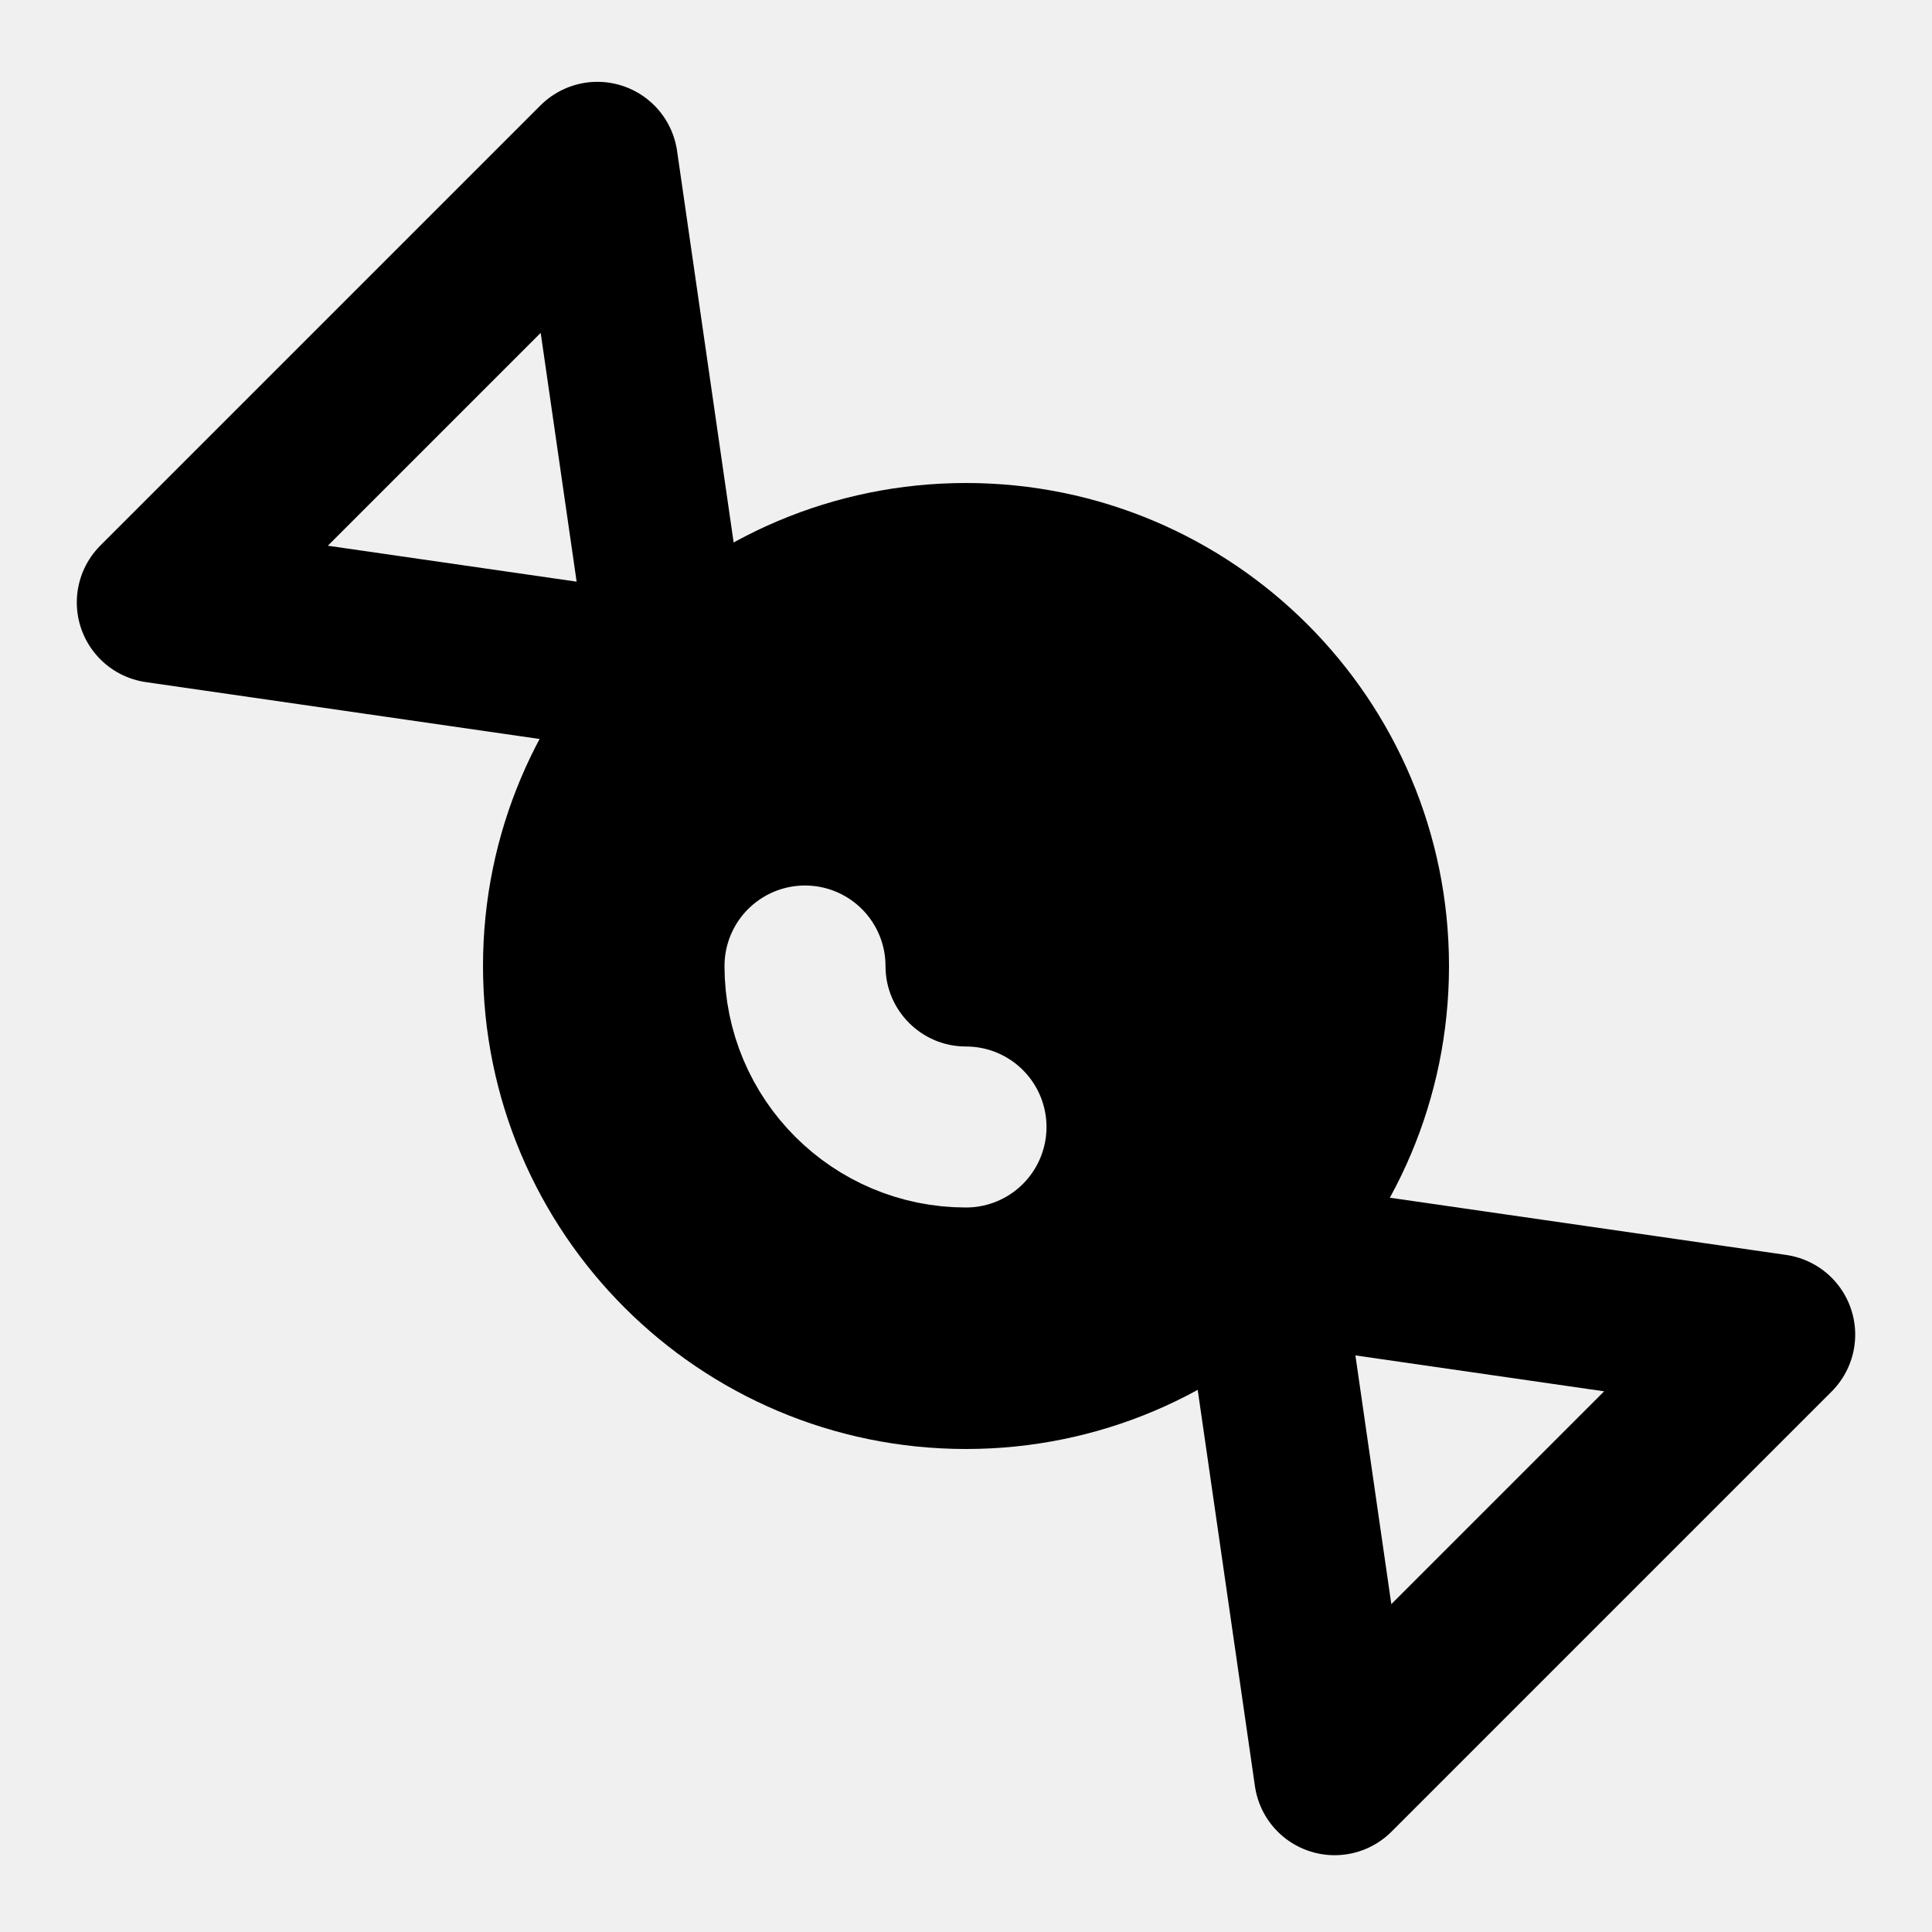
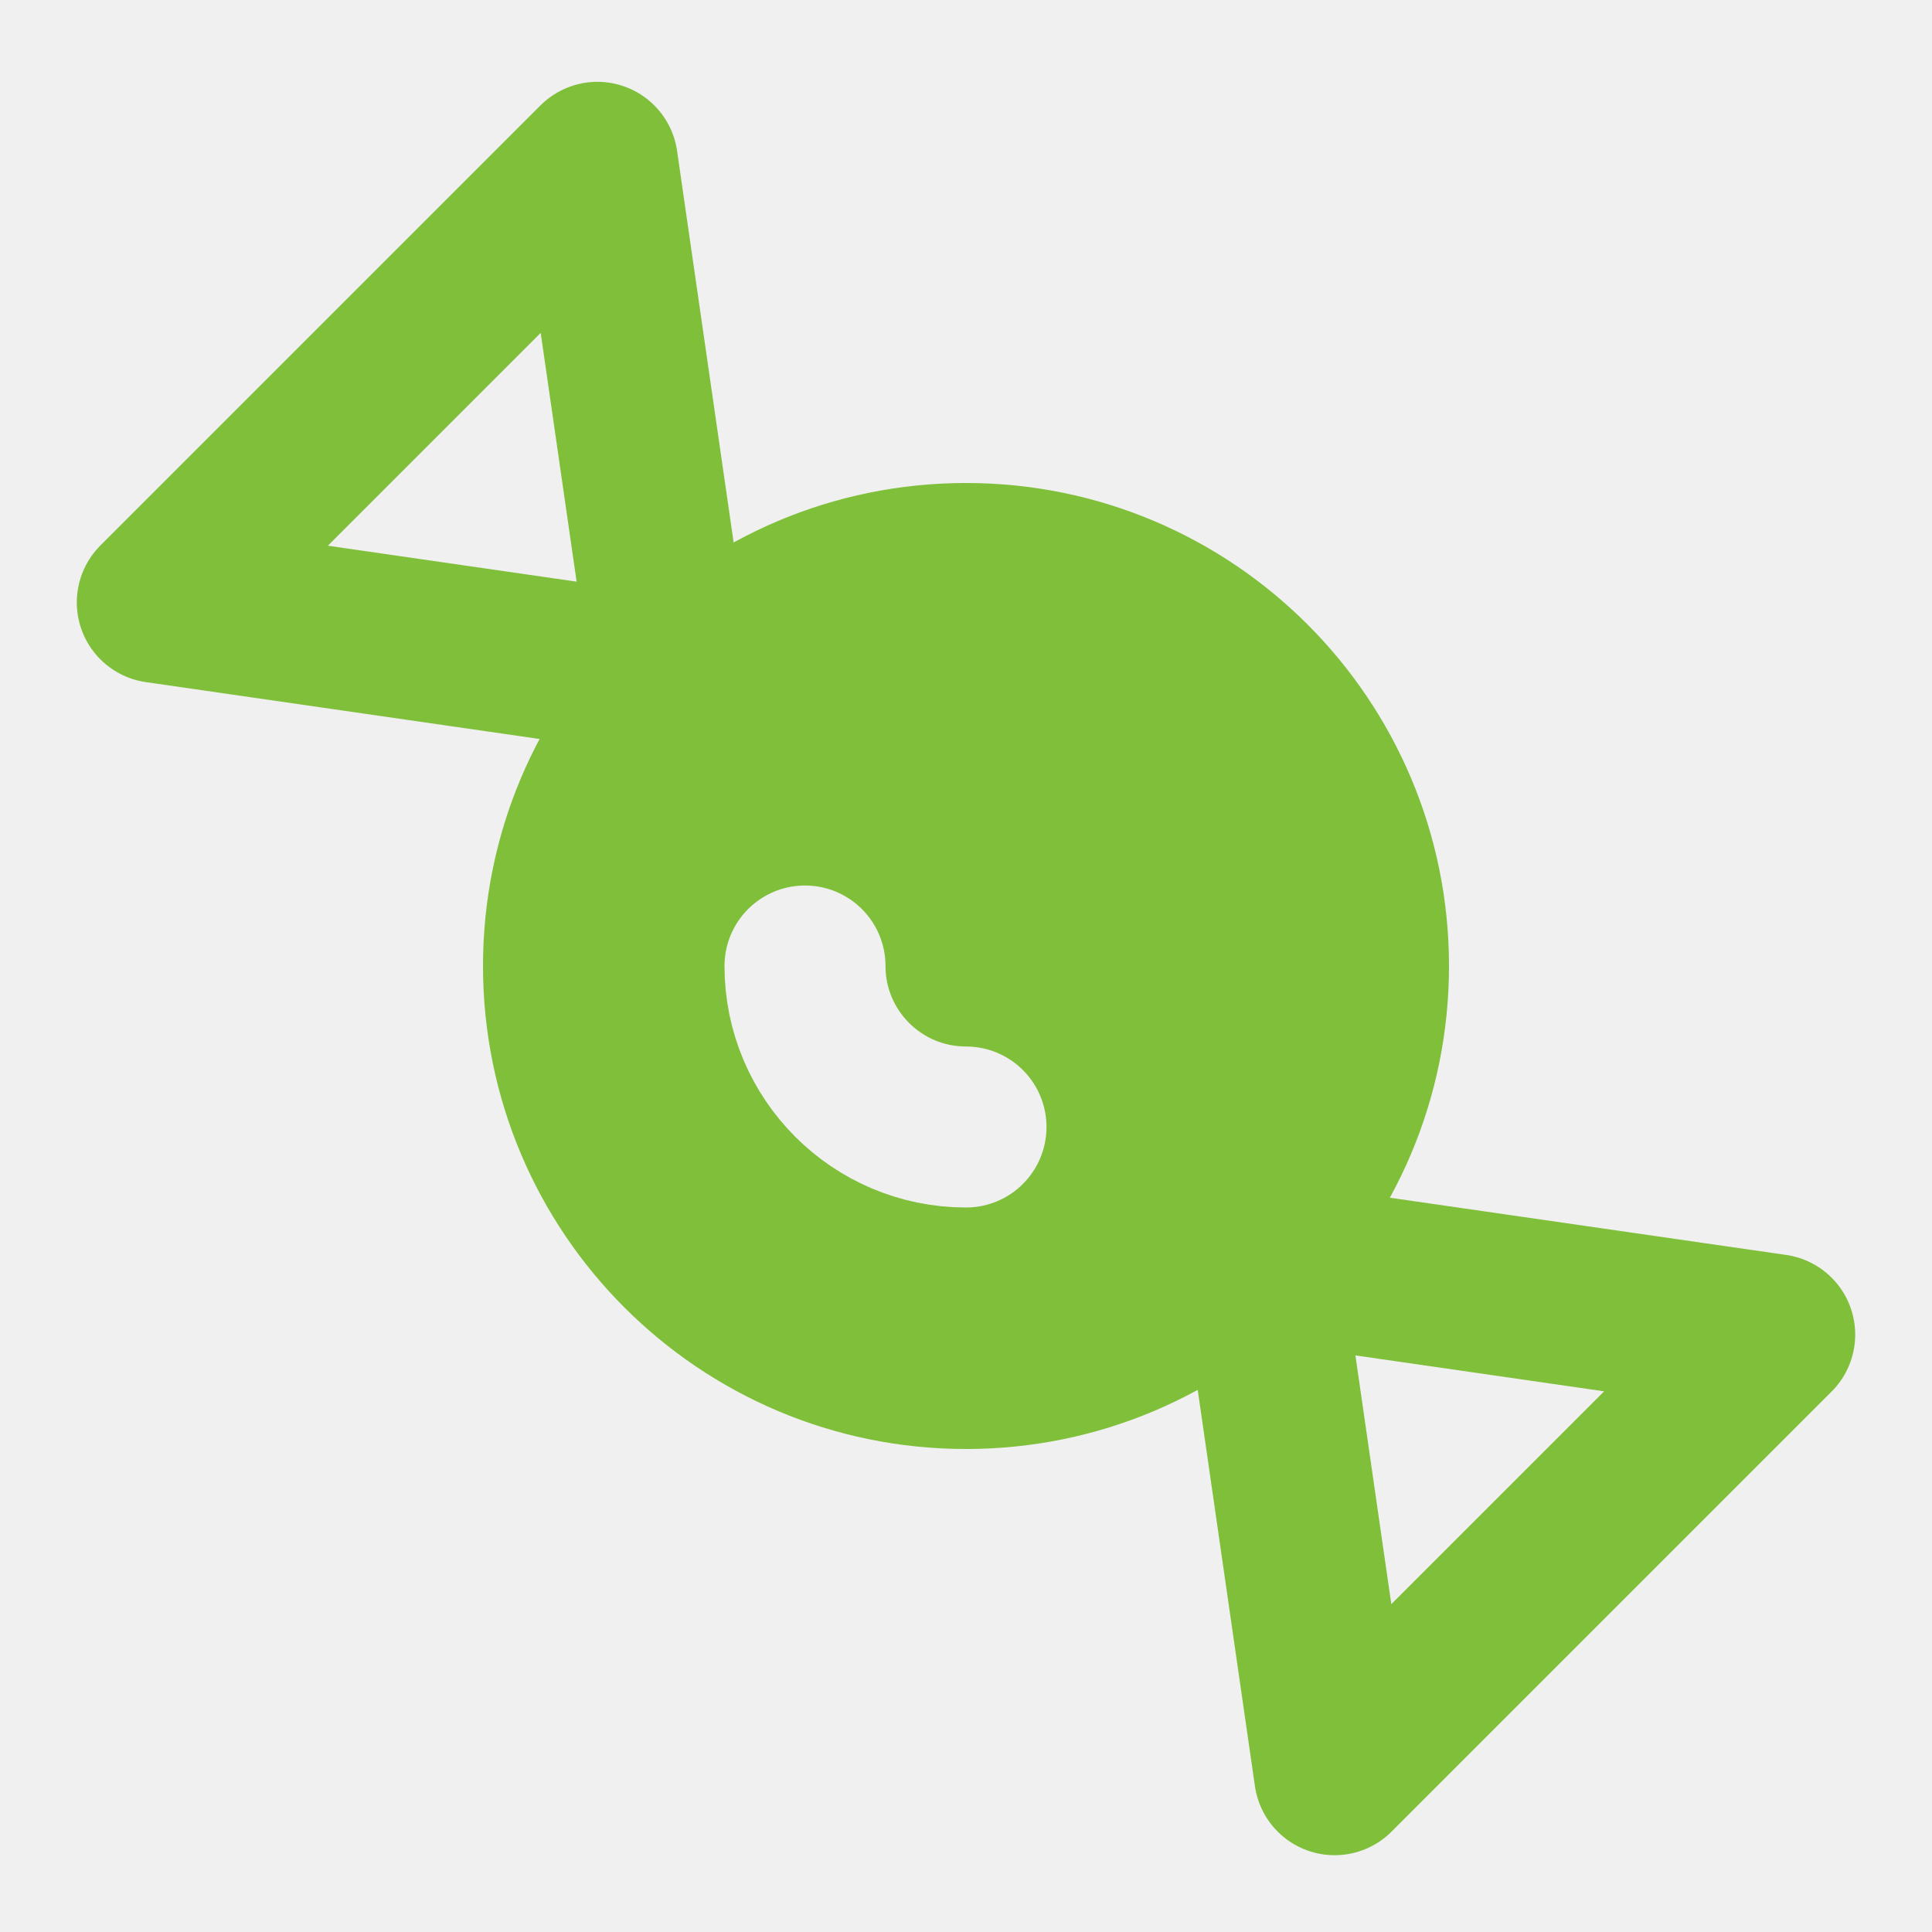
<svg xmlns="http://www.w3.org/2000/svg" width="1em" height="1em" viewBox="0 0 48 48">
  <defs>
    <mask id="SVGWrHFzcHE">
      <g fill="none" stroke-width="4">
        <circle cx="24" cy="24" r="10" fill="#fff" stroke="#fff" stroke-linecap="round" stroke-linejoin="round" />
        <path stroke="#000" stroke-linecap="round" d="M24 28a4 4 0 0 1-4-4" />
        <path stroke="#fff" stroke-linejoin="round" d="m16.688 16.813l-12.78-1.846L14.842 4.033zm14.625 14.5l12.779 1.845l-10.934 10.934z" />
      </g>
    </mask>
  </defs>
-   <path fill="currentColor" d="M0 0h48v48H0z" mask="url(#SVGWrHFzcHE)" />
+   <path fill="#7FBF3A" d="M0 0h48v48H0z" mask="url(#SVGWrHFzcHE)" />
</svg>
